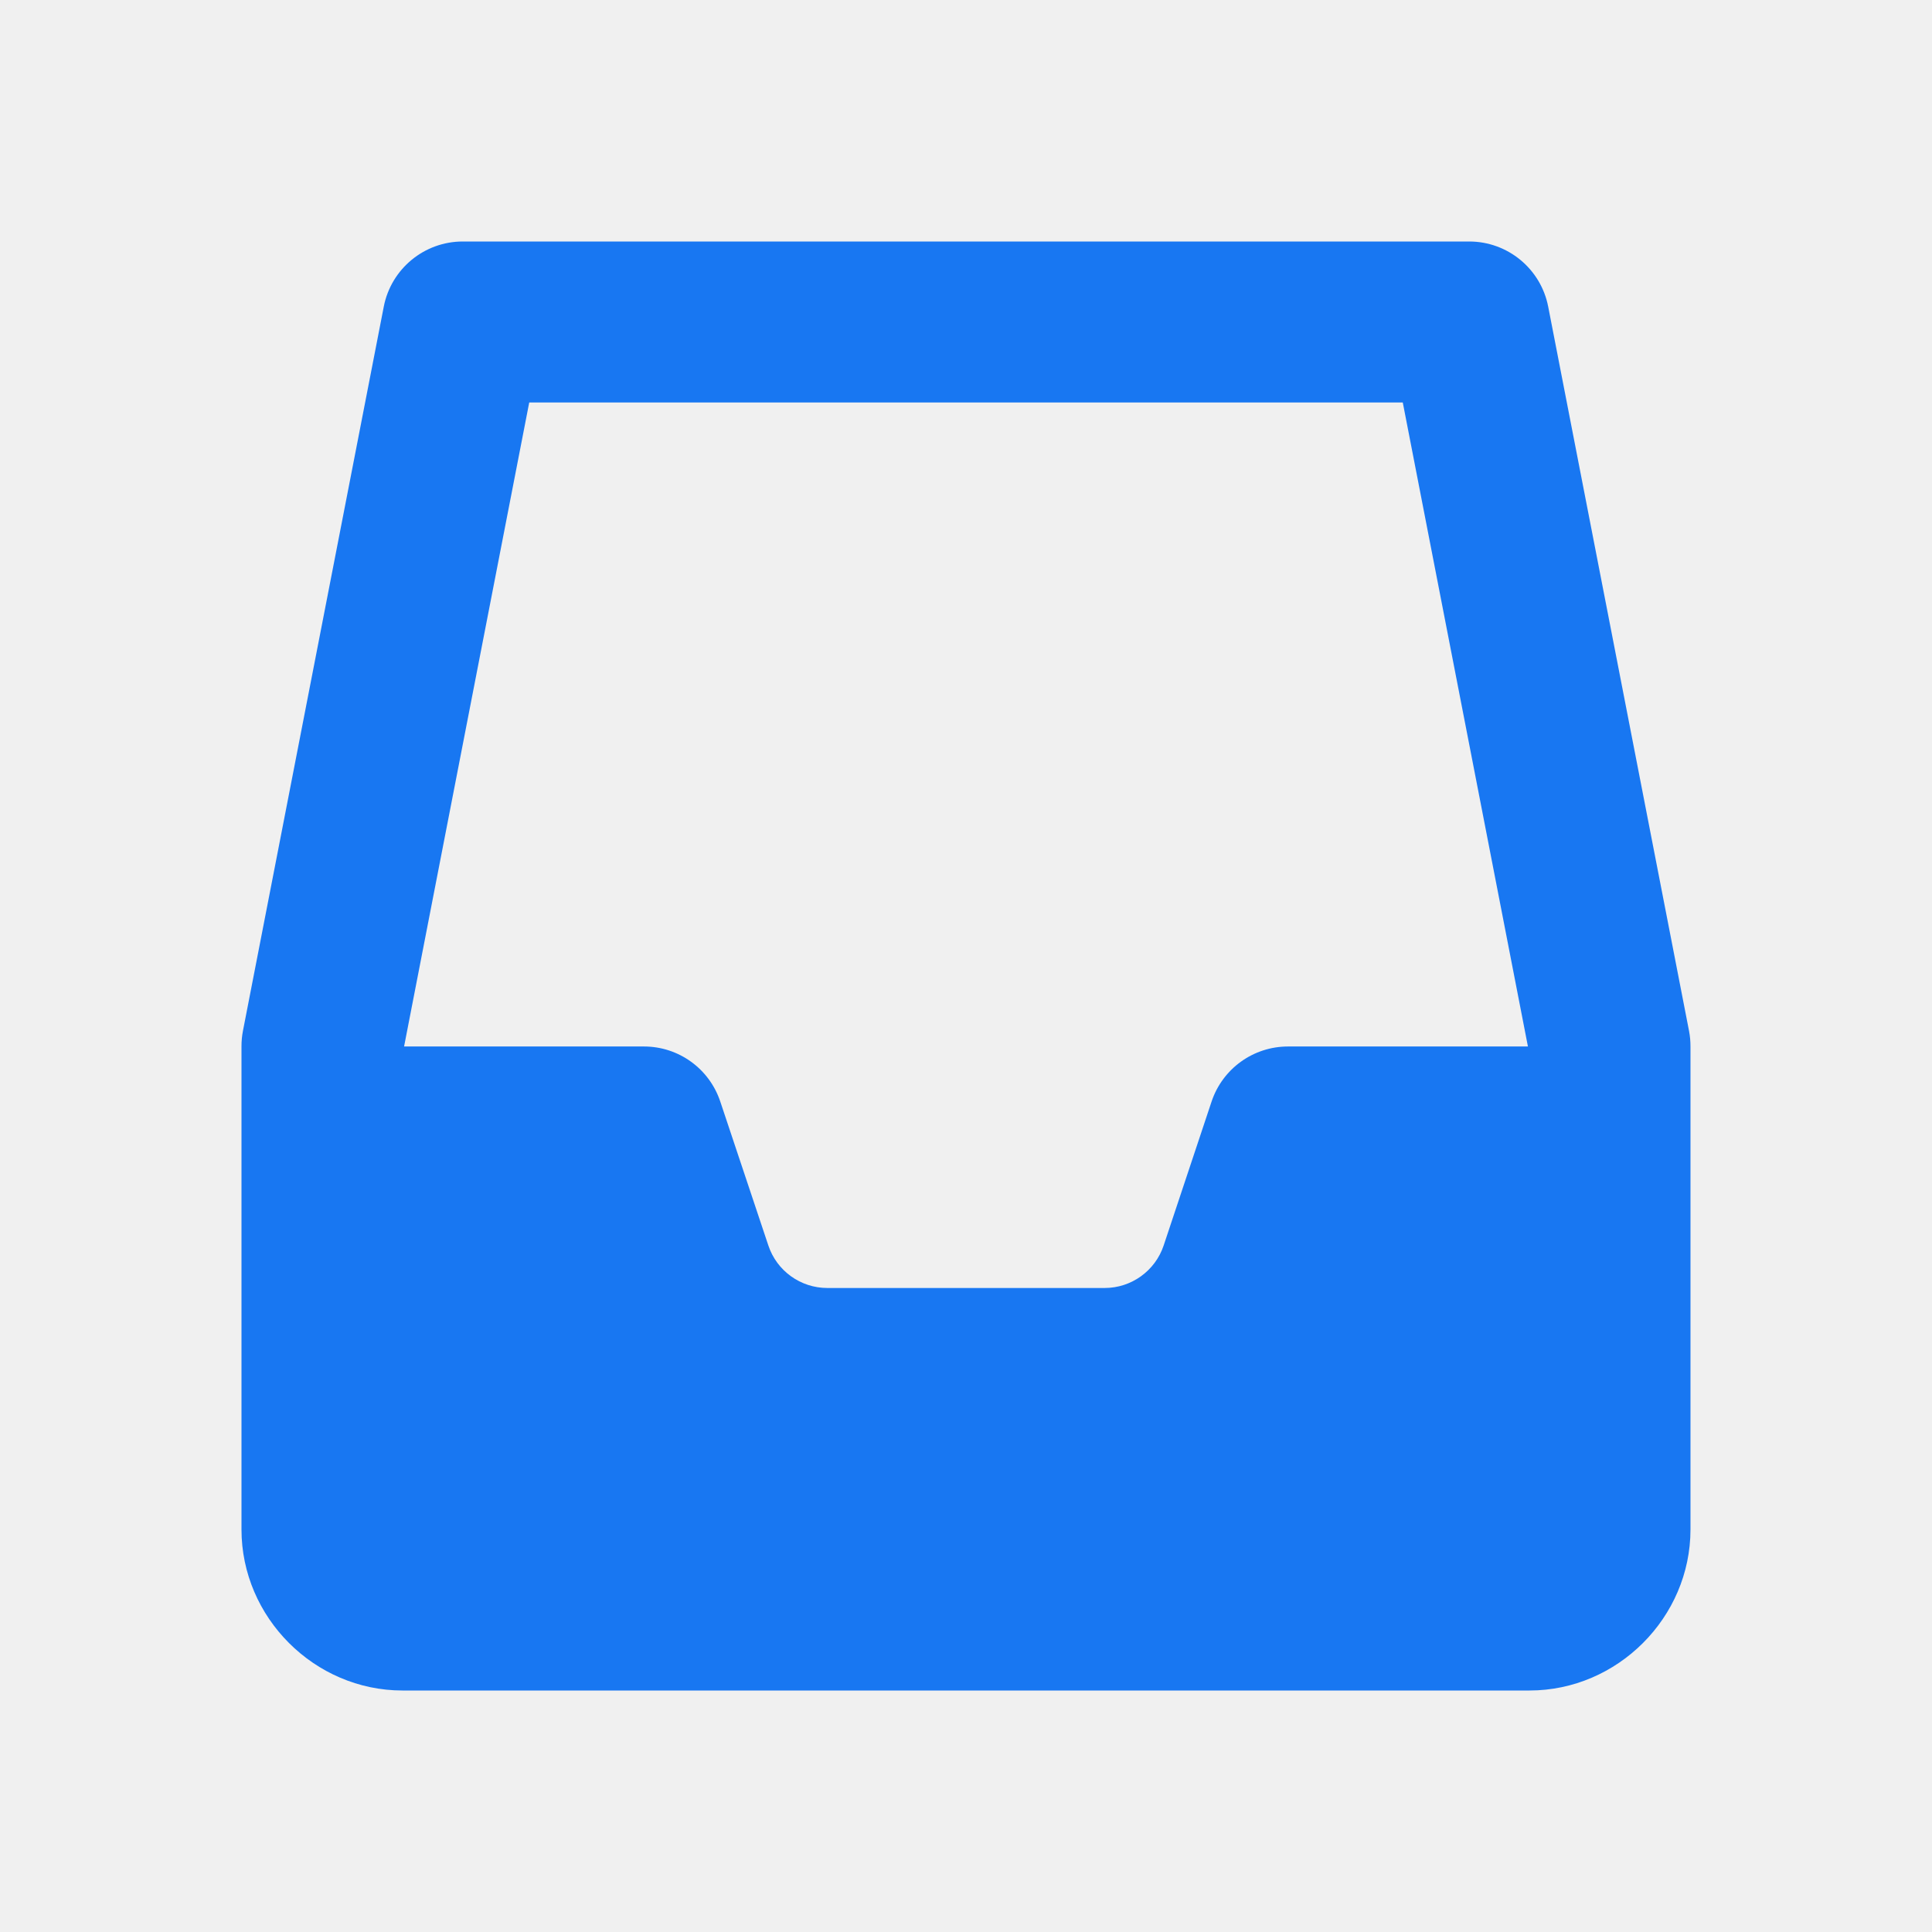
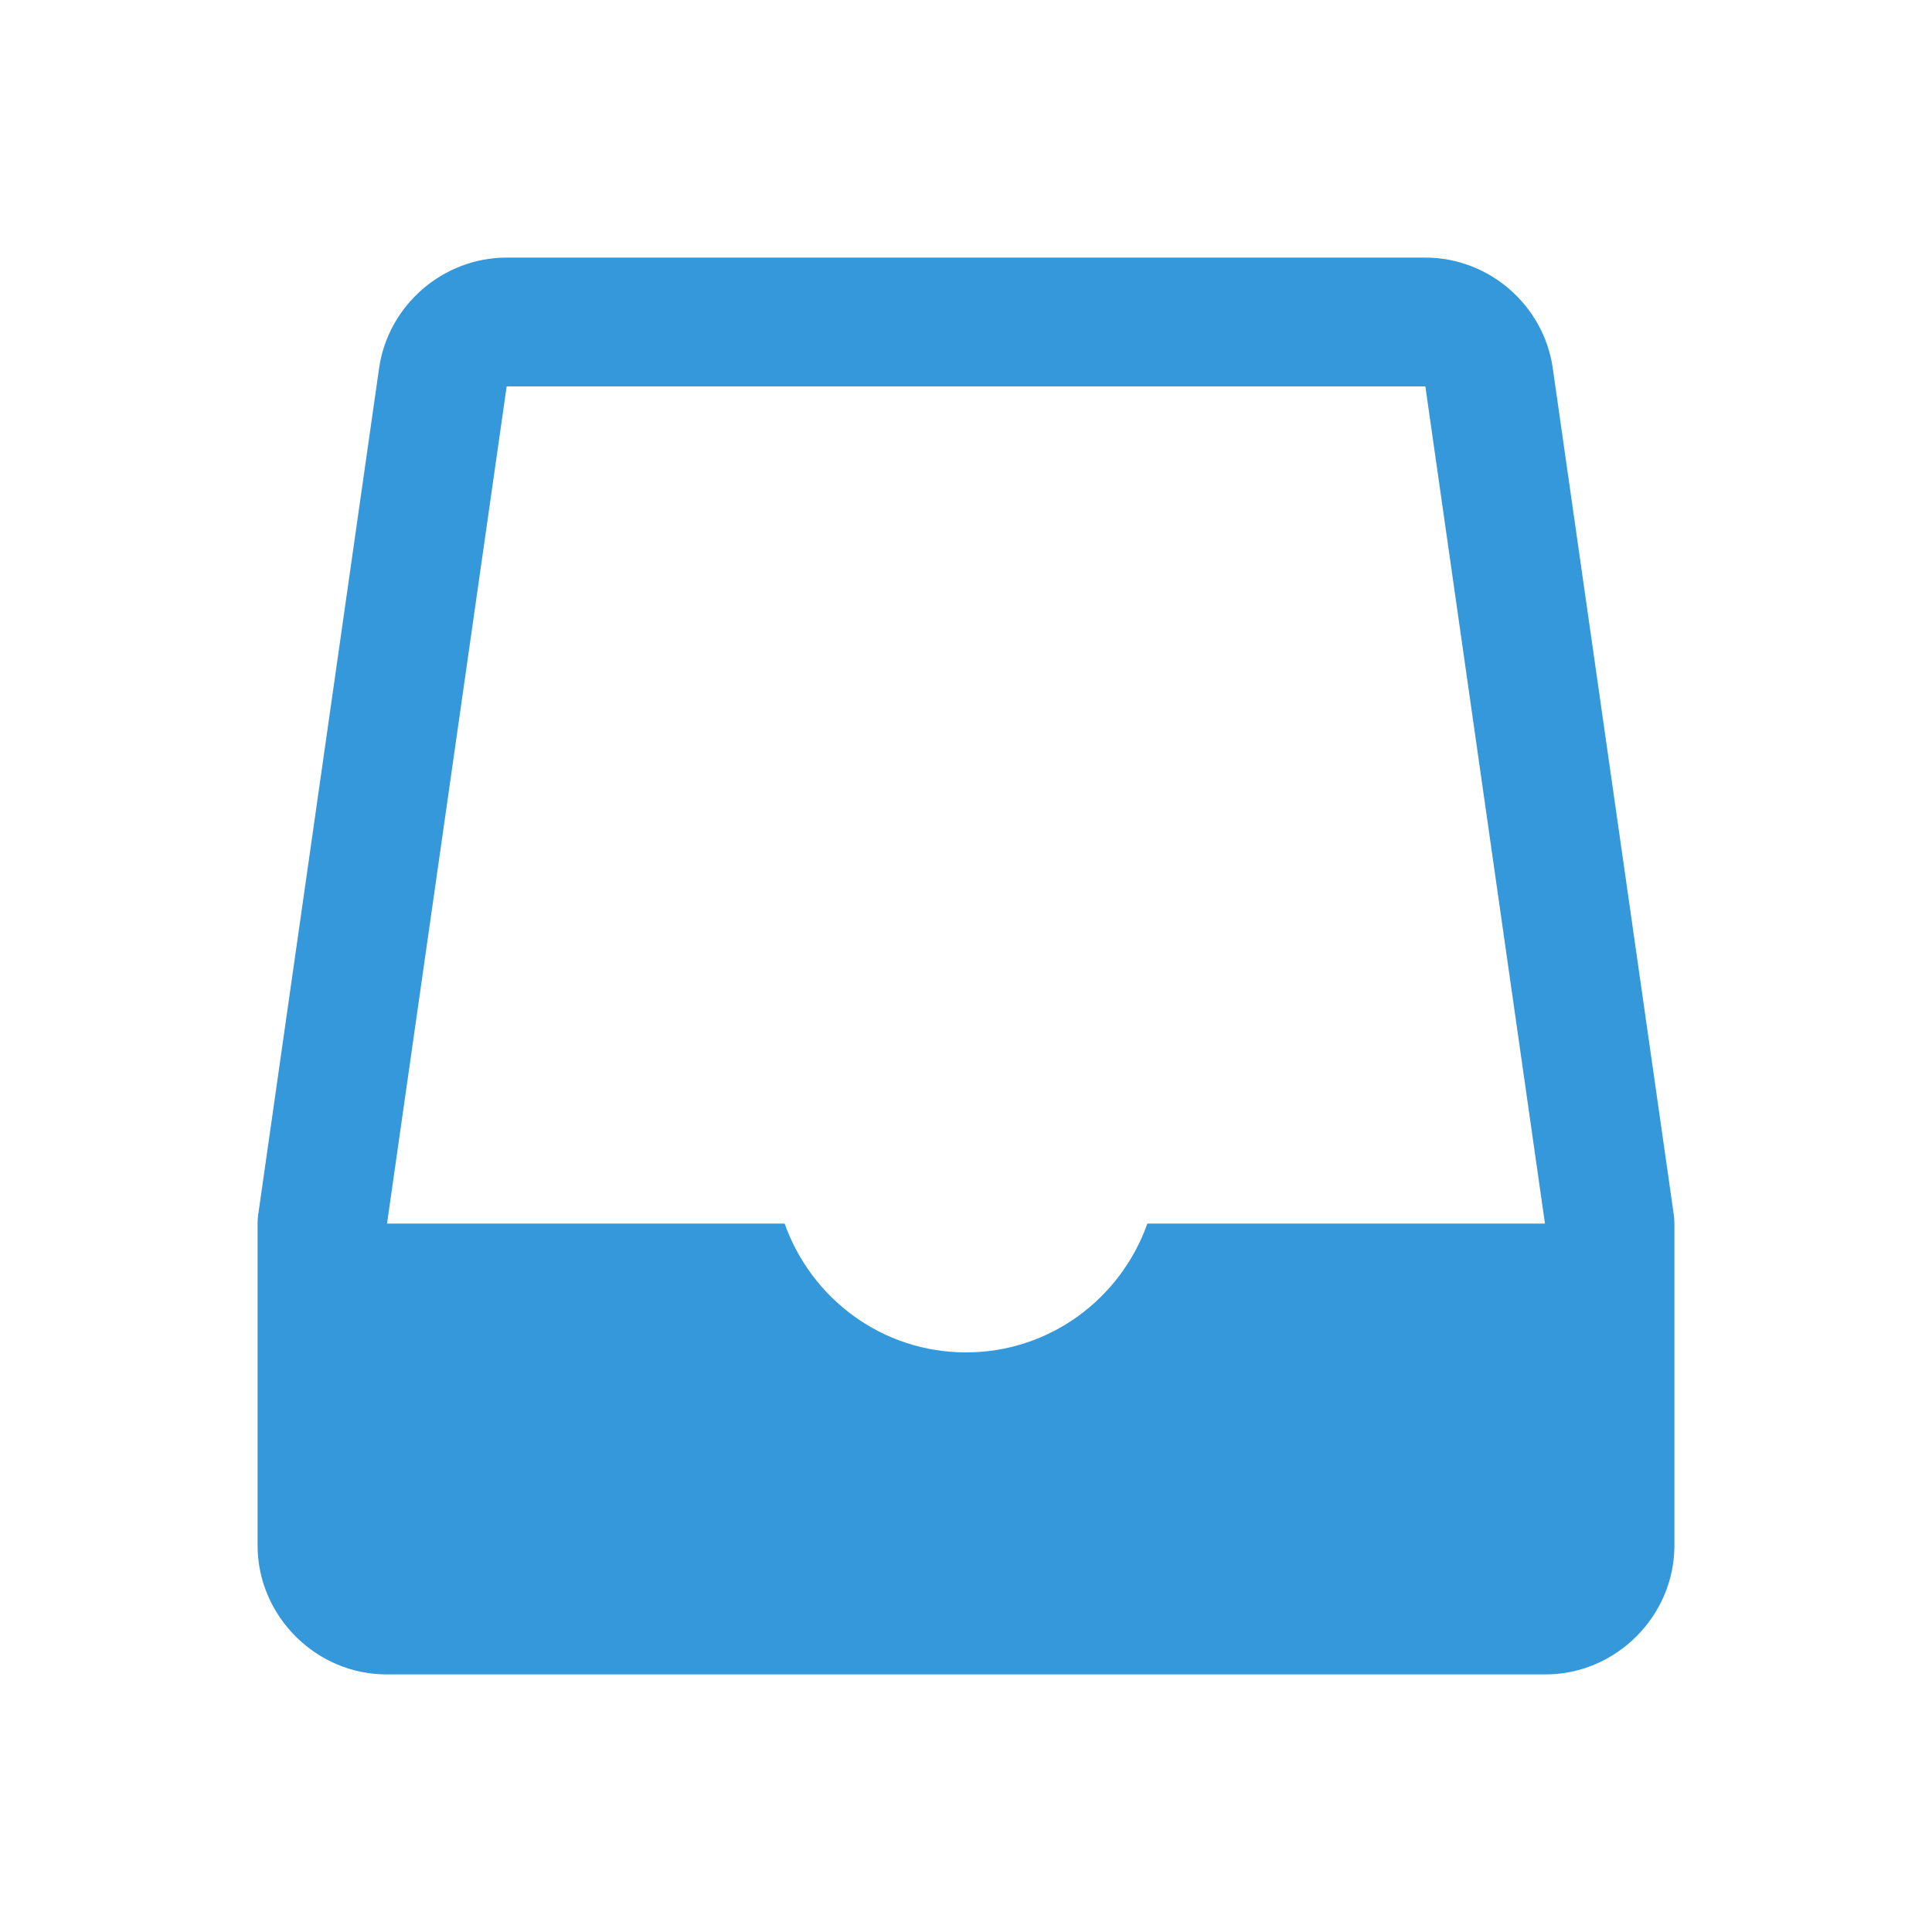
- <svg xmlns="http://www.w3.org/2000/svg" x="0px" y="0px" width="24" height="24" viewBox="0 0 172 172" style=" fill:#000000;">
+ <svg xmlns="http://www.w3.org/2000/svg" x="0px" y="0px" width="30" height="30" viewBox="0 0 172 172" style=" fill:#000000;">
  <g fill="none" fill-rule="nonzero" stroke="none" stroke-width="1" stroke-linecap="butt" stroke-linejoin="miter" stroke-miterlimit="10" stroke-dasharray="" stroke-dashoffset="0" font-family="none" font-weight="none" font-size="none" text-anchor="none" style="mix-blend-mode: normal">
-     <path d="M0,172v-172h172v172z" fill="none" />
-     <g fill="#1877f2">
-       <path d="M41.208,21.5c-3.432,-0.003 -6.384,2.427 -7.041,5.795l-12.542,64.5c-0.086,0.452 -0.128,0.912 -0.126,1.372v43c0,7.834 6.5,14.333 14.333,14.333h100.333c7.834,0 14.333,-6.5 14.333,-14.333v-43c0.002,-0.46 -0.04,-0.92 -0.126,-1.372l-12.542,-64.5c-0.657,-3.368 -3.609,-5.798 -7.041,-5.795zM47.115,35.833h77.77l11.142,57.333h-21.36c-3.082,0 -5.821,1.968 -6.803,4.899l-4.269,12.822c-0.752,2.25 -2.87,3.779 -5.249,3.779h-24.691c-2.379,0 -4.497,-1.522 -5.249,-3.779l-4.283,-12.822c-0.975,-2.924 -3.707,-4.899 -6.789,-4.899h-21.36z" />
+     <path d="M0,172v-172h172v172z" fill="#ffffff" />
+     <g fill="#3498db">
+       <path d="M45.105,22.933c-5.664,0 -10.548,4.24 -11.355,9.843l-10.761,75.351c-0.038,0.267 -0.056,0.537 -0.056,0.806v28.667c0,6.267 5.2,11.467 11.467,11.467h103.2c6.267,0 11.467,-5.2 11.467,-11.467v-28.667c0,-0.27 -0.018,-0.539 -0.056,-0.806l-10.772,-75.34v-0.011c-0.801,-5.606 -5.683,-9.843 -11.343,-9.843zM45.105,34.4h81.79l10.649,74.533h-35.397c-2.368,6.668 -8.671,11.467 -16.147,11.467c-7.476,0 -13.78,-4.799 -16.147,-11.467h-35.397l10.649,-74.522z" />
    </g>
  </g>
</svg>
